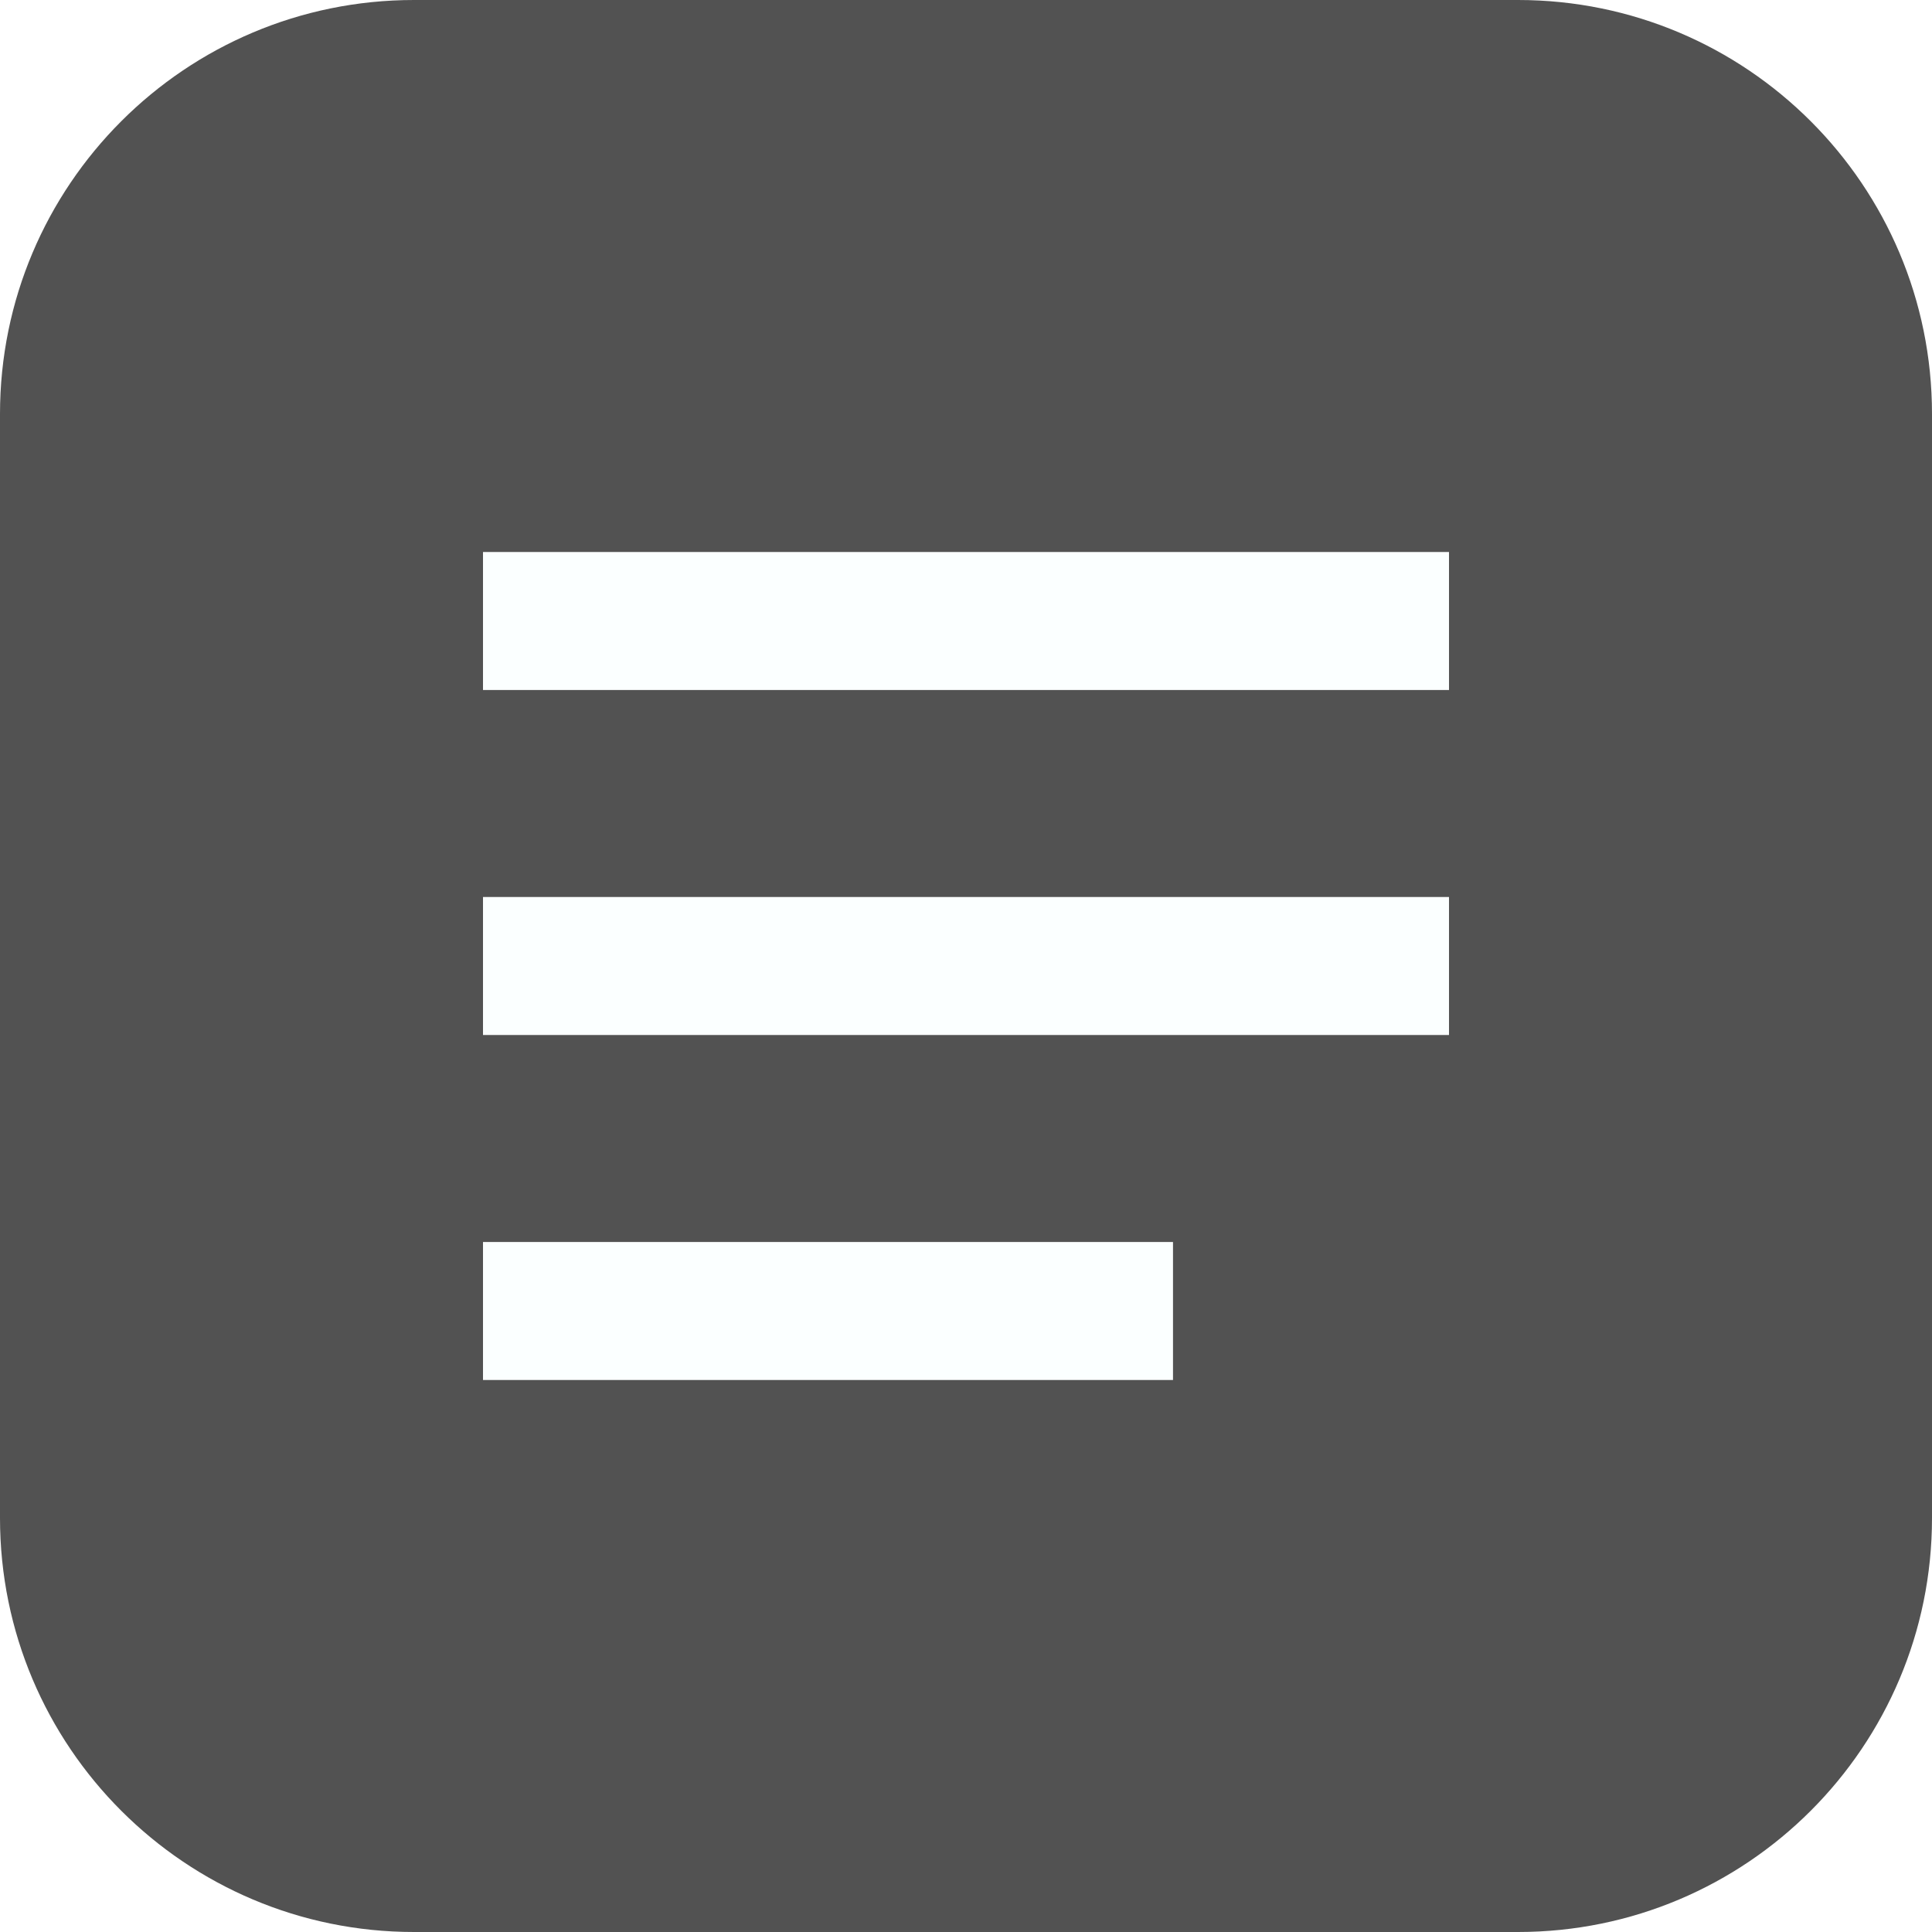
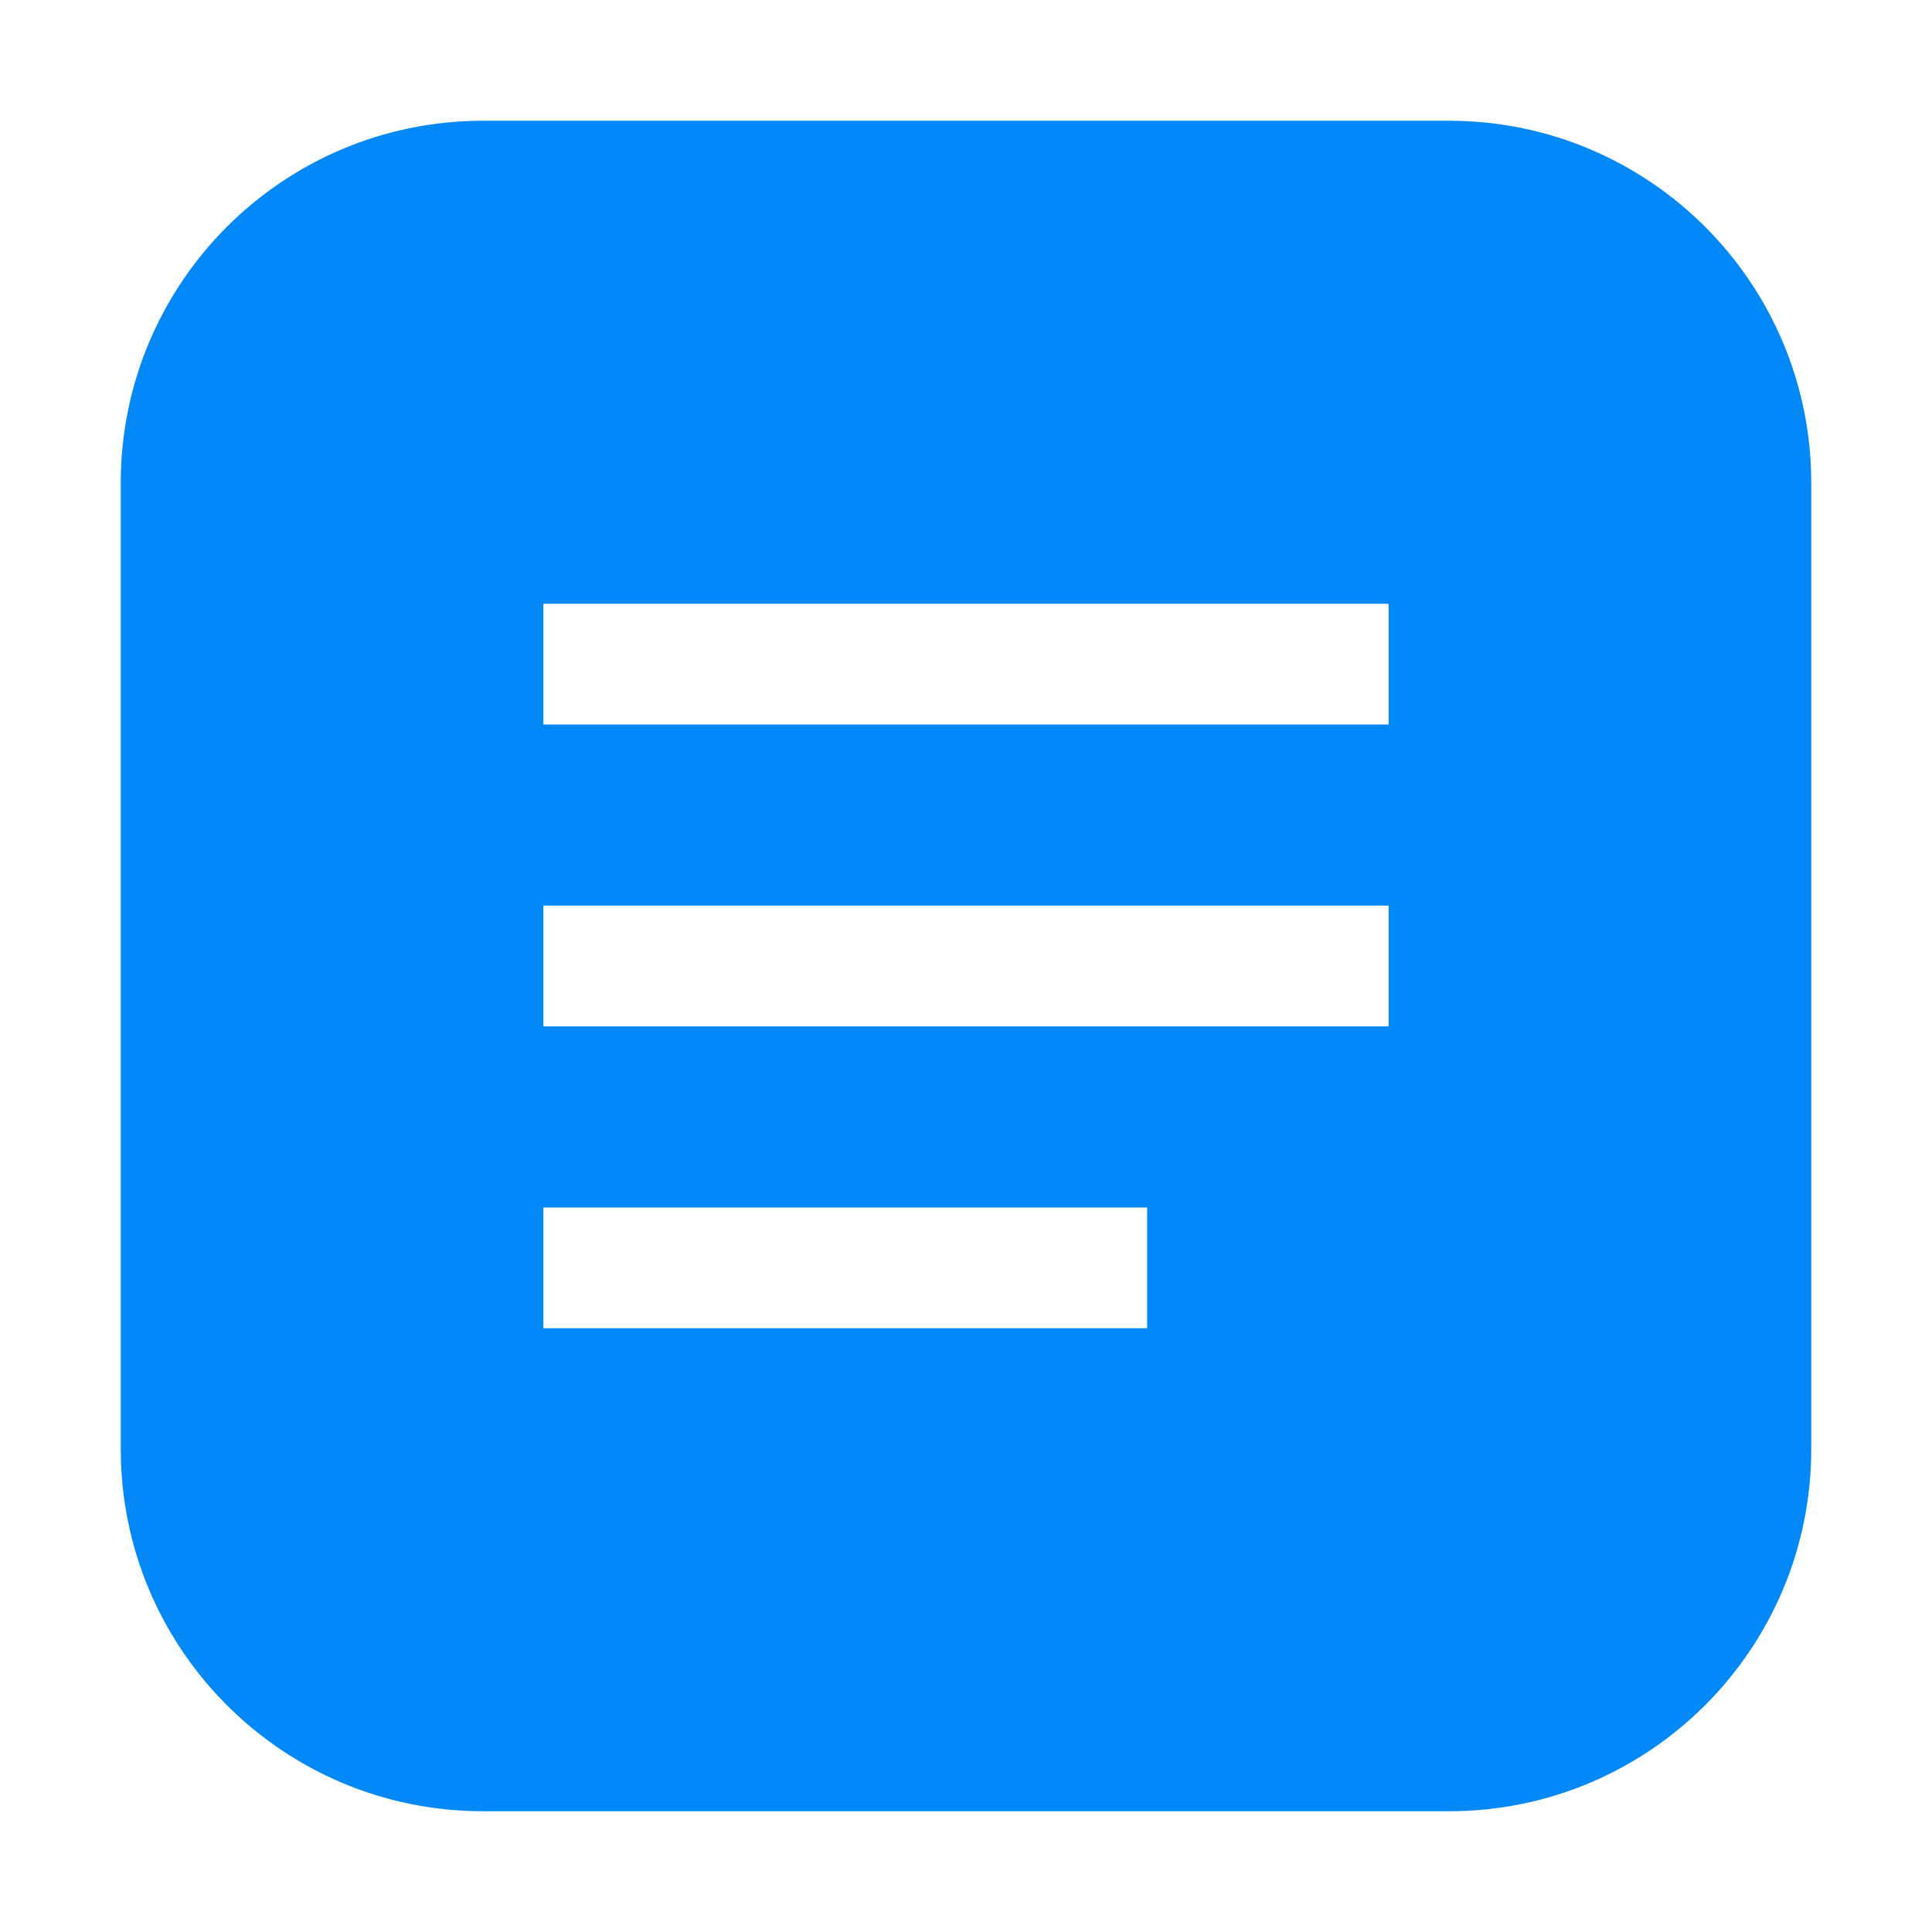
- <svg xmlns="http://www.w3.org/2000/svg" width="14" height="14" viewBox="0 0 14 14" fill="none">
-   <path d="M0 3C0 1.343 1.343 0 3 0H11C12.657 0 14 1.343 14 3V11C14 12.657 12.657 14 11 14H3C1.343 14 0 12.657 0 11V3Z" fill="#525252" />
-   <path d="M3.5 4H10.5V5H3.5V4Z" fill="#FBFFFF" />
-   <path d="M3.5 6.5H10.5V7.5H3.5V6.5Z" fill="#FBFFFF" />
-   <path d="M3.5 9H8.5V10H3.5V9Z" fill="#FBFFFF" />
+ <svg xmlns="http://www.w3.org/2000/svg" width="16" height="16" viewBox="0 0 16 16" fill="none">
+   <path fill-rule="evenodd" clip-rule="evenodd" d="M4 1C2.343 1 1 2.343 1 4V12C1 13.657 2.343 15 4 15H12C13.657 15 15 13.657 15 12V4C15 2.343 13.657 1 12 1H4ZM11.5 5H4.5V6H11.5V5ZM11.5 7.5H4.5V8.5H11.5V7.5ZM4.5 10H9.5V11H4.5V10Z" fill="#0289F7" />
</svg>
